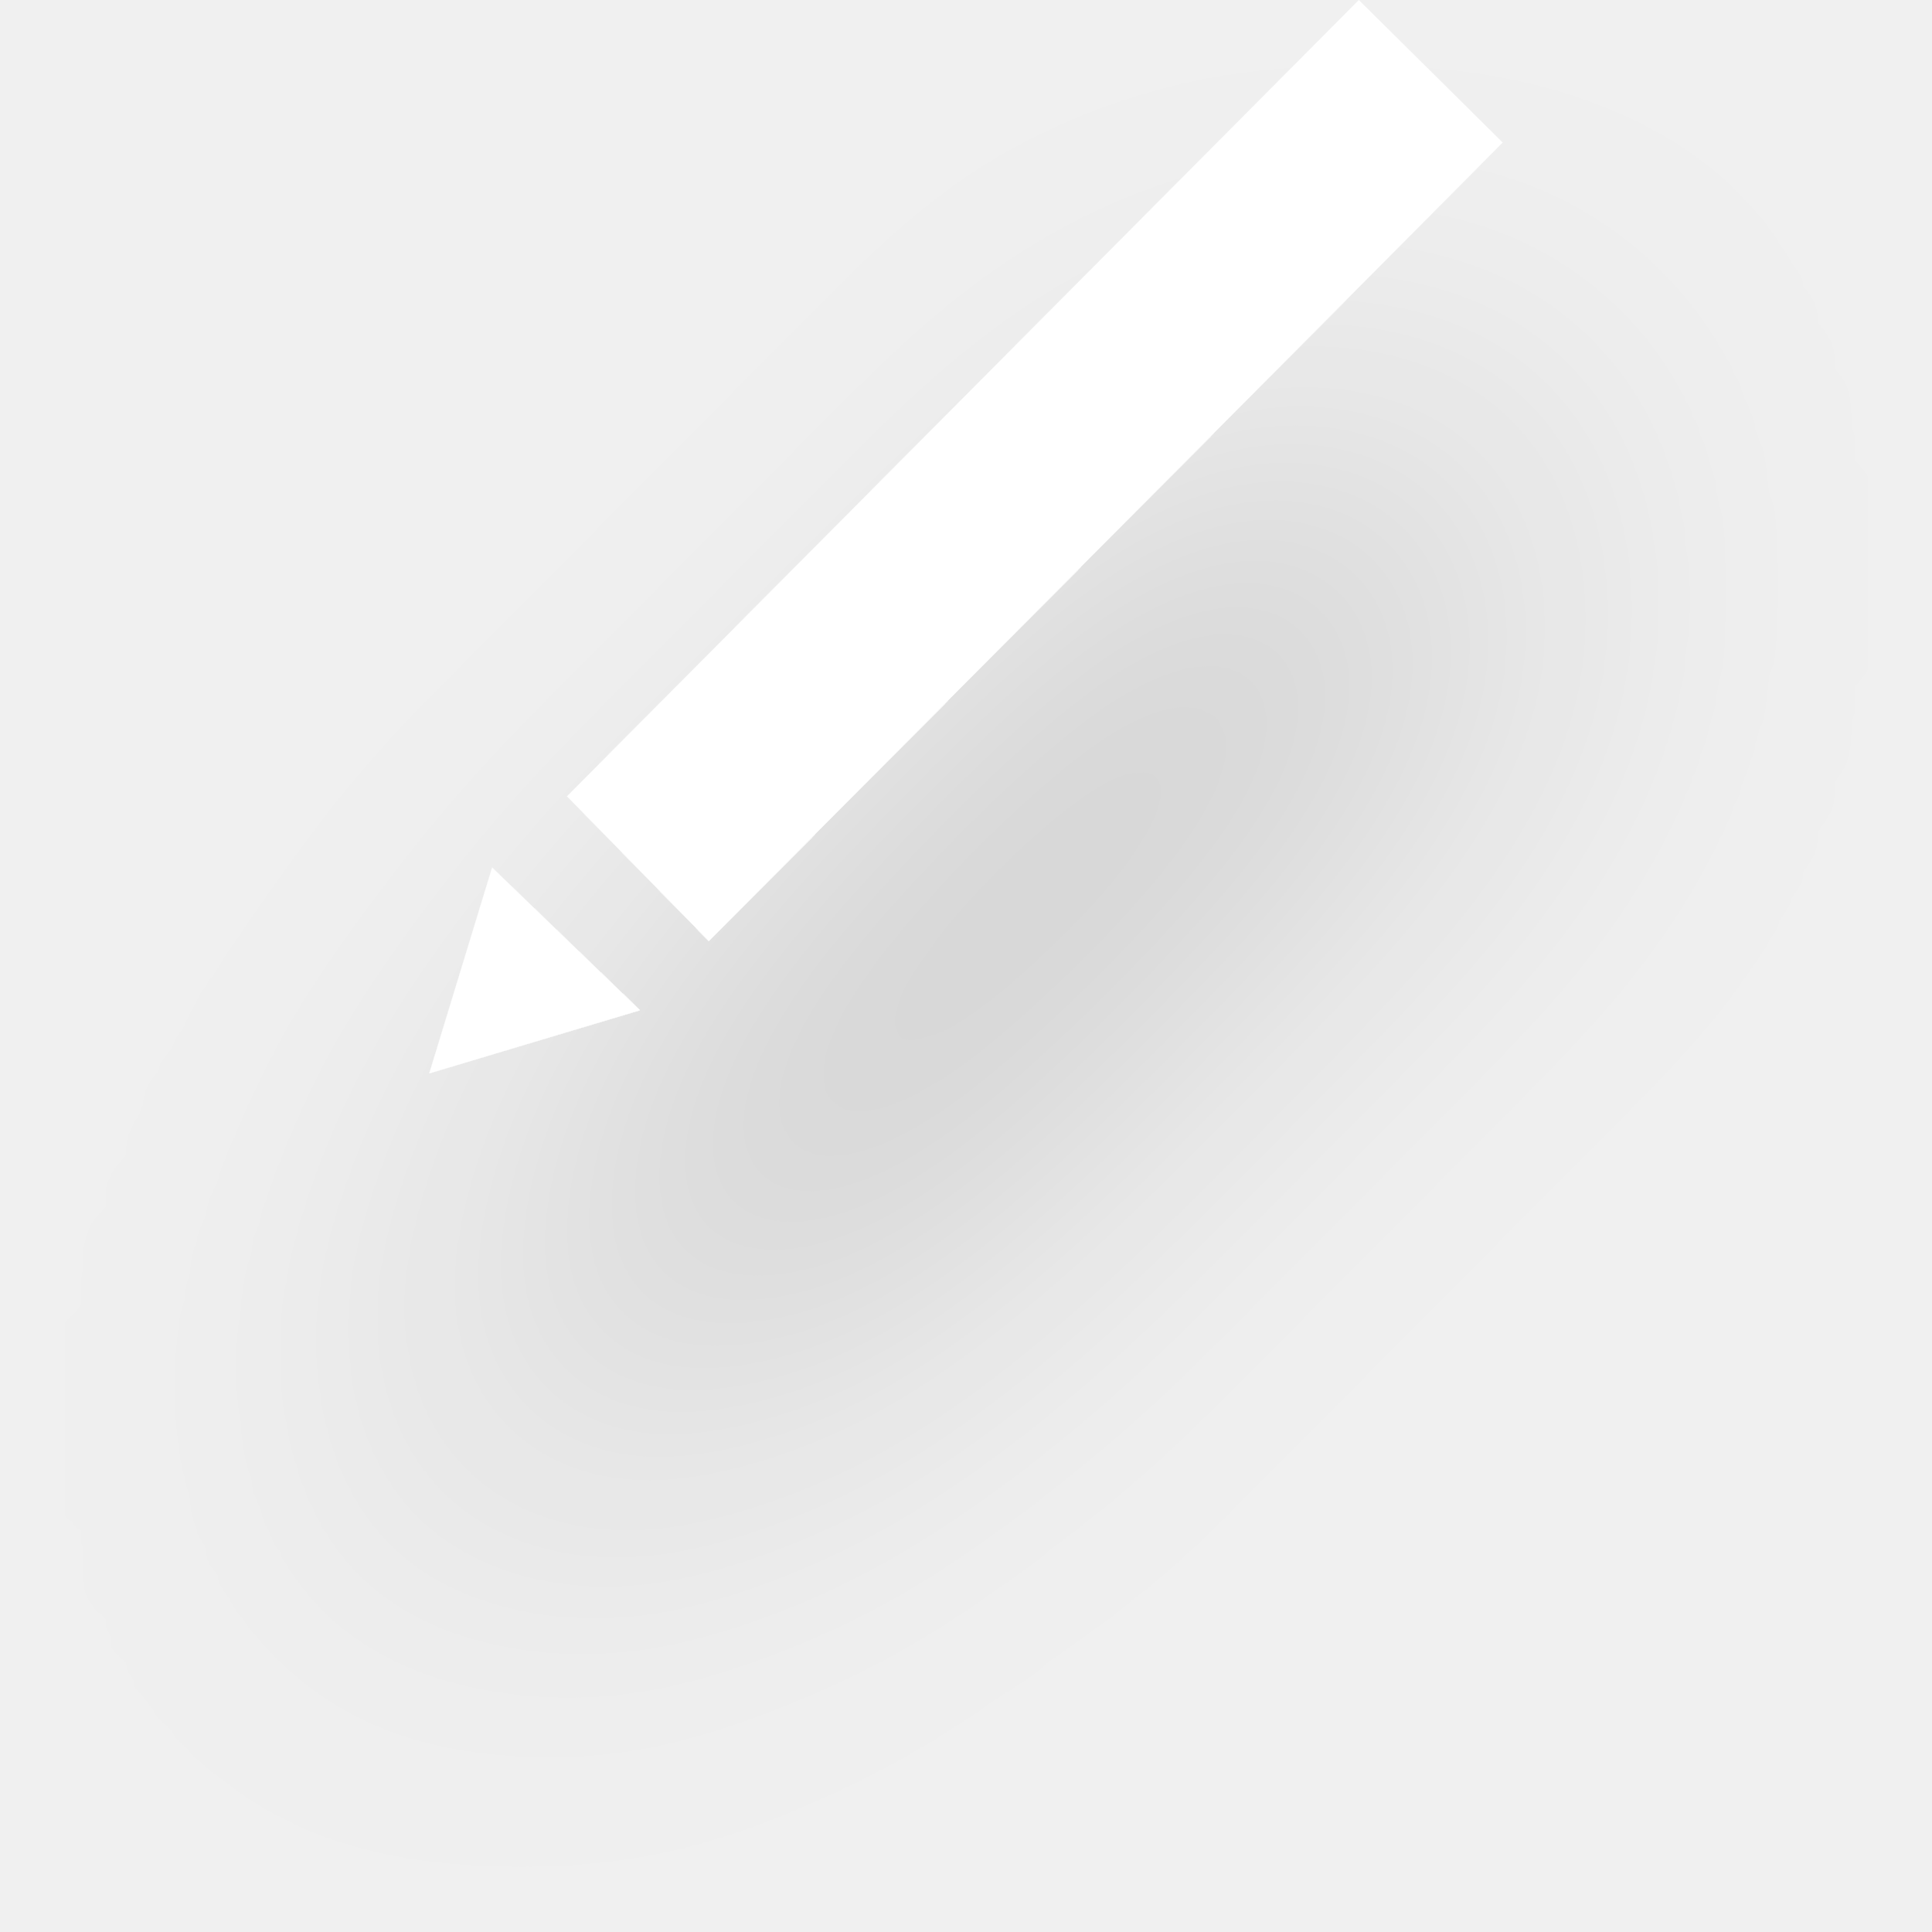
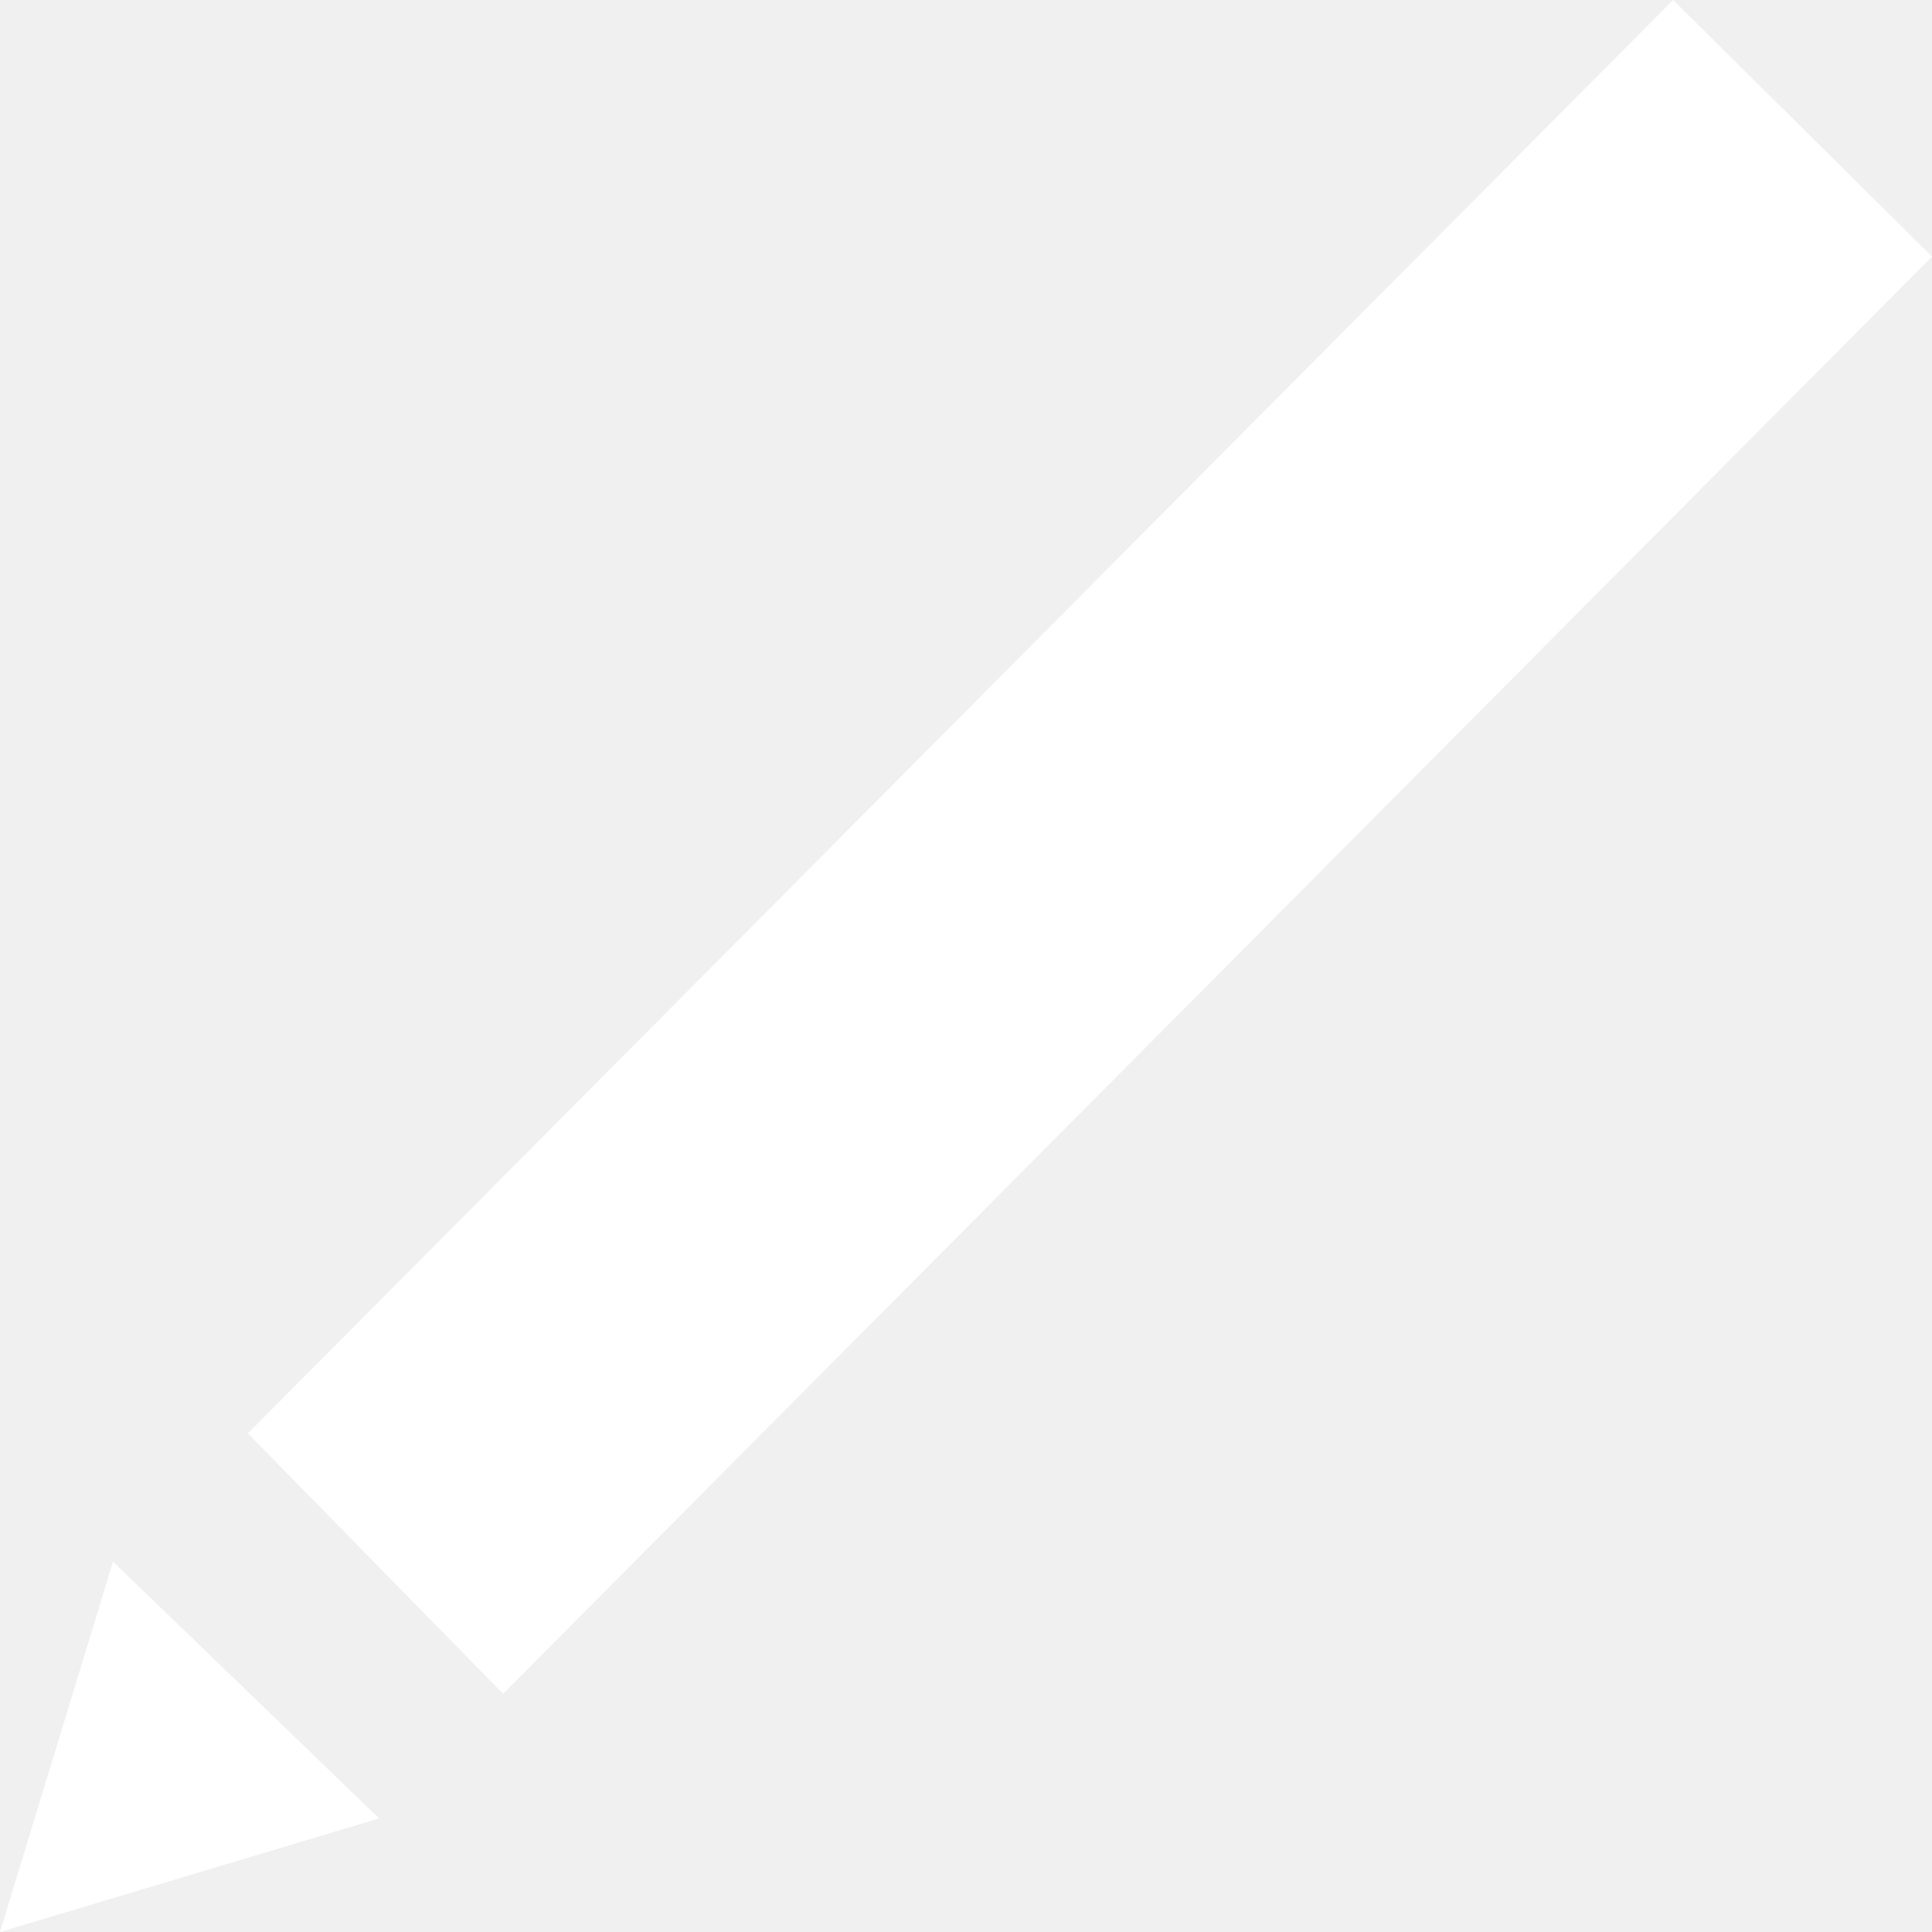
- <svg xmlns="http://www.w3.org/2000/svg" width="18" height="18" viewBox="0 0 18 18" fill="none">
-   <g filter="url(#filter0_d_28212_204)">
-     <path d="M14 1.328L6.604 8.767L5.283 7.419L12.66 0L14 1.328ZM4 10L5.962 9.412L4.585 8.083L4 10Z" fill="white" />
-   </g>
-   <defs>
-     <filter id="filter0_d_28212_204" x="0" y="0" width="18" height="18" filterUnits="userSpaceOnUse" color-interpolation-filters="sRGB">
-       <feFlood flood-opacity="0" result="BackgroundImageFix" />
-       <feColorMatrix in="SourceAlpha" type="matrix" values="0 0 0 0 0 0 0 0 0 0 0 0 0 0 0 0 0 0 127 0" result="hardAlpha" />
-       <feOffset dy="4" />
-       <feGaussianBlur stdDeviation="2" />
-       <feComposite in2="hardAlpha" operator="out" />
-       <feColorMatrix type="matrix" values="0 0 0 0 0 0 0 0 0 0 0 0 0 0 0 0 0 0 0.25 0" />
-       <feBlend mode="normal" in2="BackgroundImageFix" result="effect1_dropShadow_28212_204" />
-       <feBlend mode="normal" in="SourceGraphic" in2="effect1_dropShadow_28212_204" result="shape" />
-     </filter>
-   </defs>
+ <svg xmlns="http://www.w3.org/2000/svg" width="10" height="10" viewBox="0 0 10 10" fill="none">
+   <path d="M10 1.328L2.604 8.767L1.283 7.419L8.66 0L10 1.328ZM0 10L1.962 9.412L0.585 8.083L0 10Z" fill="white" />
</svg>
